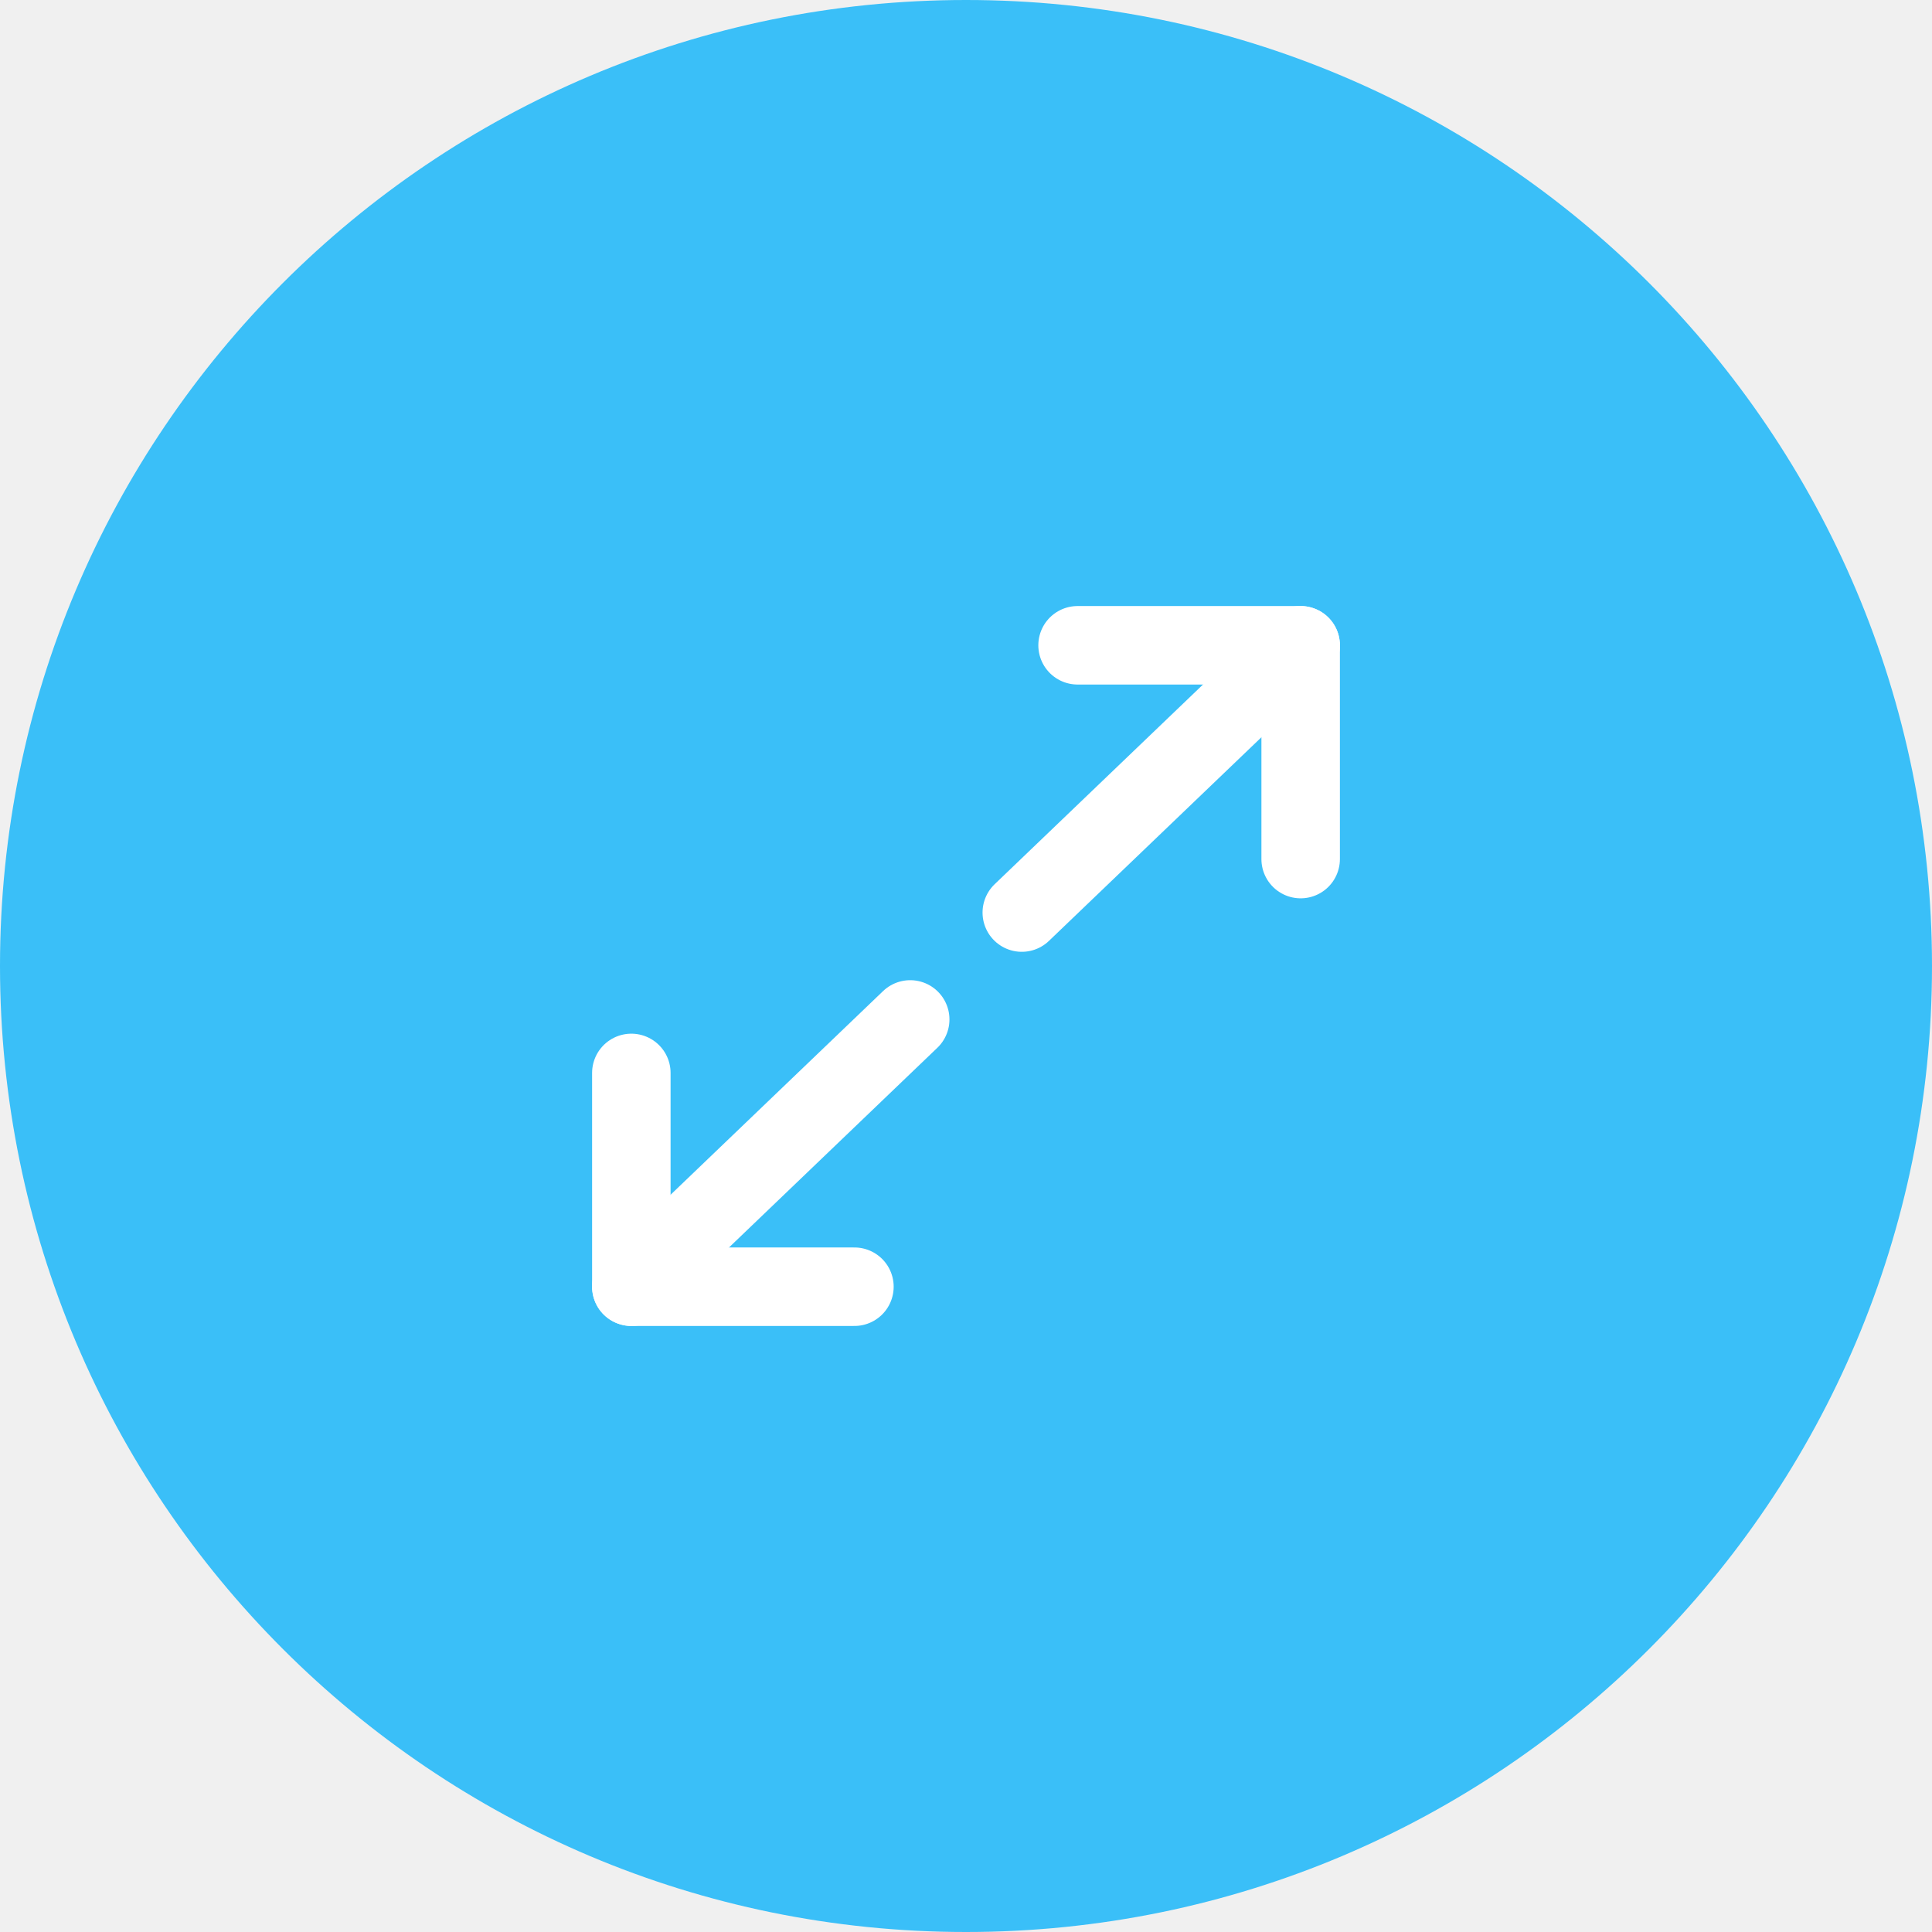
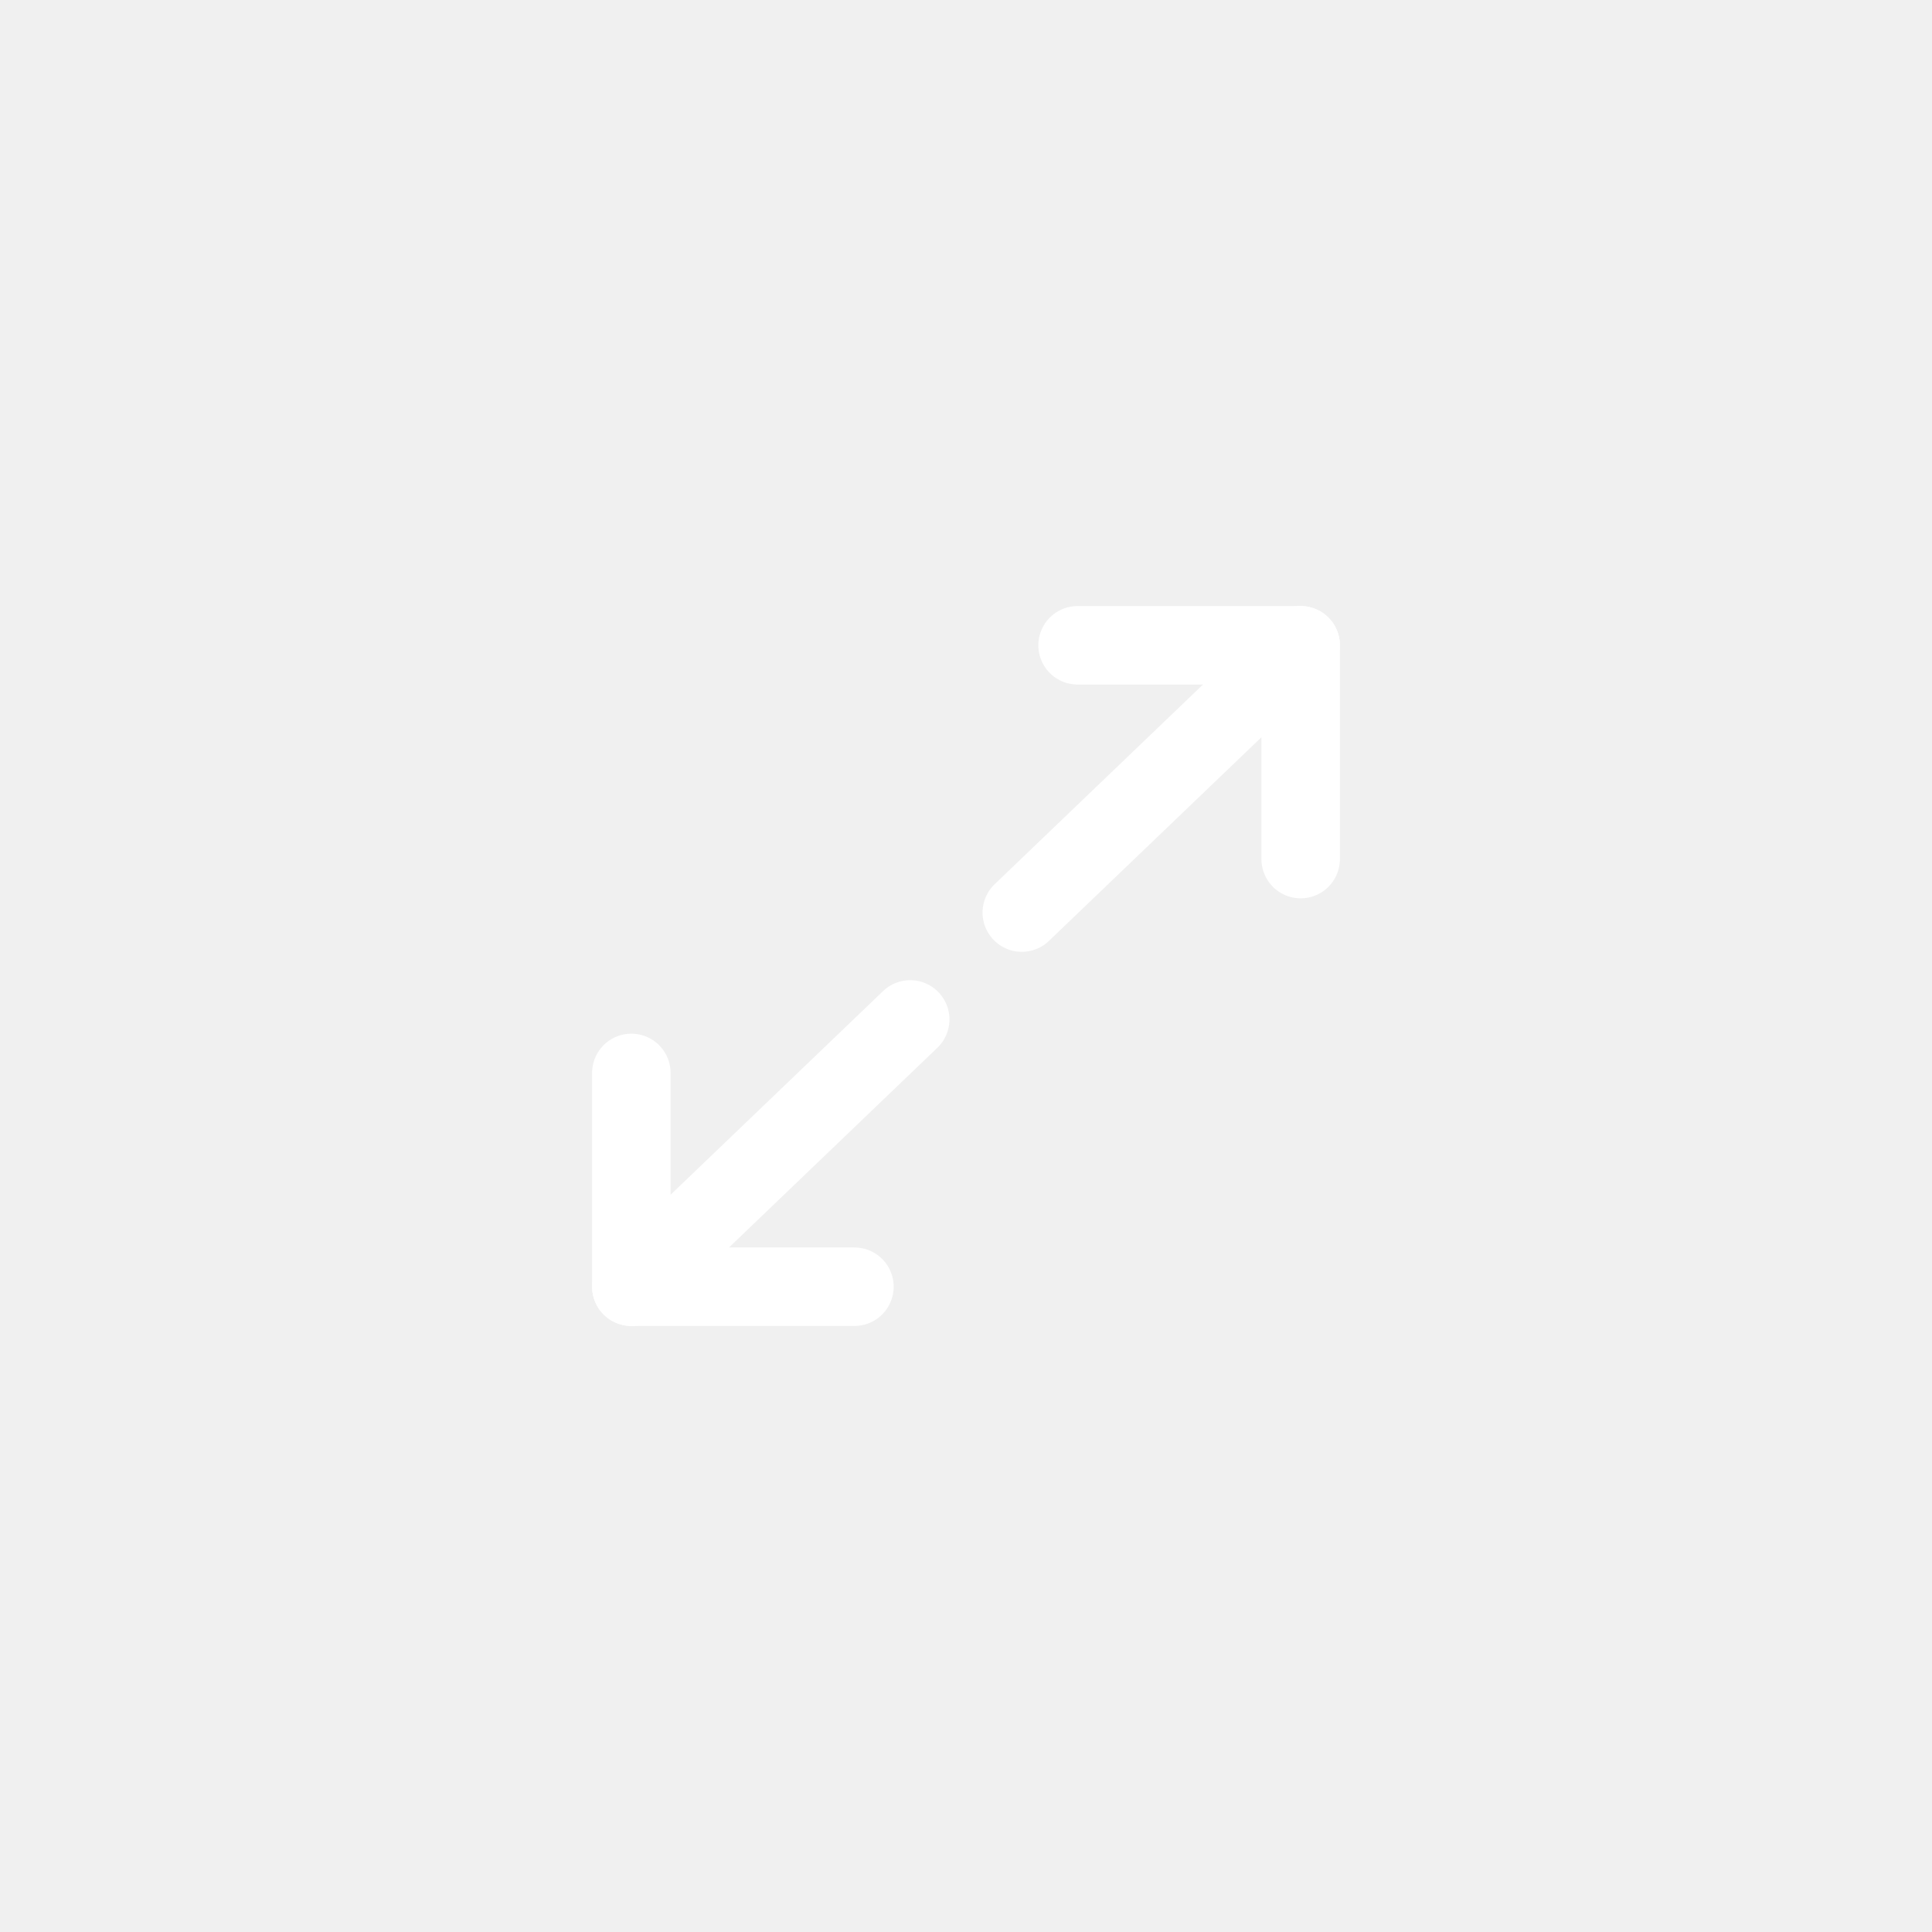
<svg xmlns="http://www.w3.org/2000/svg" width="32" height="32" viewBox="0 0 32 32" fill="none">
-   <circle cx="16" cy="16" r="16" fill="#3ABFF8" />
  <path d="M21.543 14.229V10.688H17.848" stroke="white" stroke-width="1.3" stroke-linecap="round" stroke-linejoin="round" />
  <path d="M10.457 17.771V21.312H14.152" stroke="white" stroke-width="1.3" stroke-linecap="round" stroke-linejoin="round" />
  <path d="M21.543 10.688L16.924 15.115" stroke="white" stroke-width="1.3" stroke-linecap="round" stroke-linejoin="round" />
  <path d="M15.076 16.885L10.457 21.312" stroke="white" stroke-width="1.3" stroke-linecap="round" stroke-linejoin="round" />
</svg>
